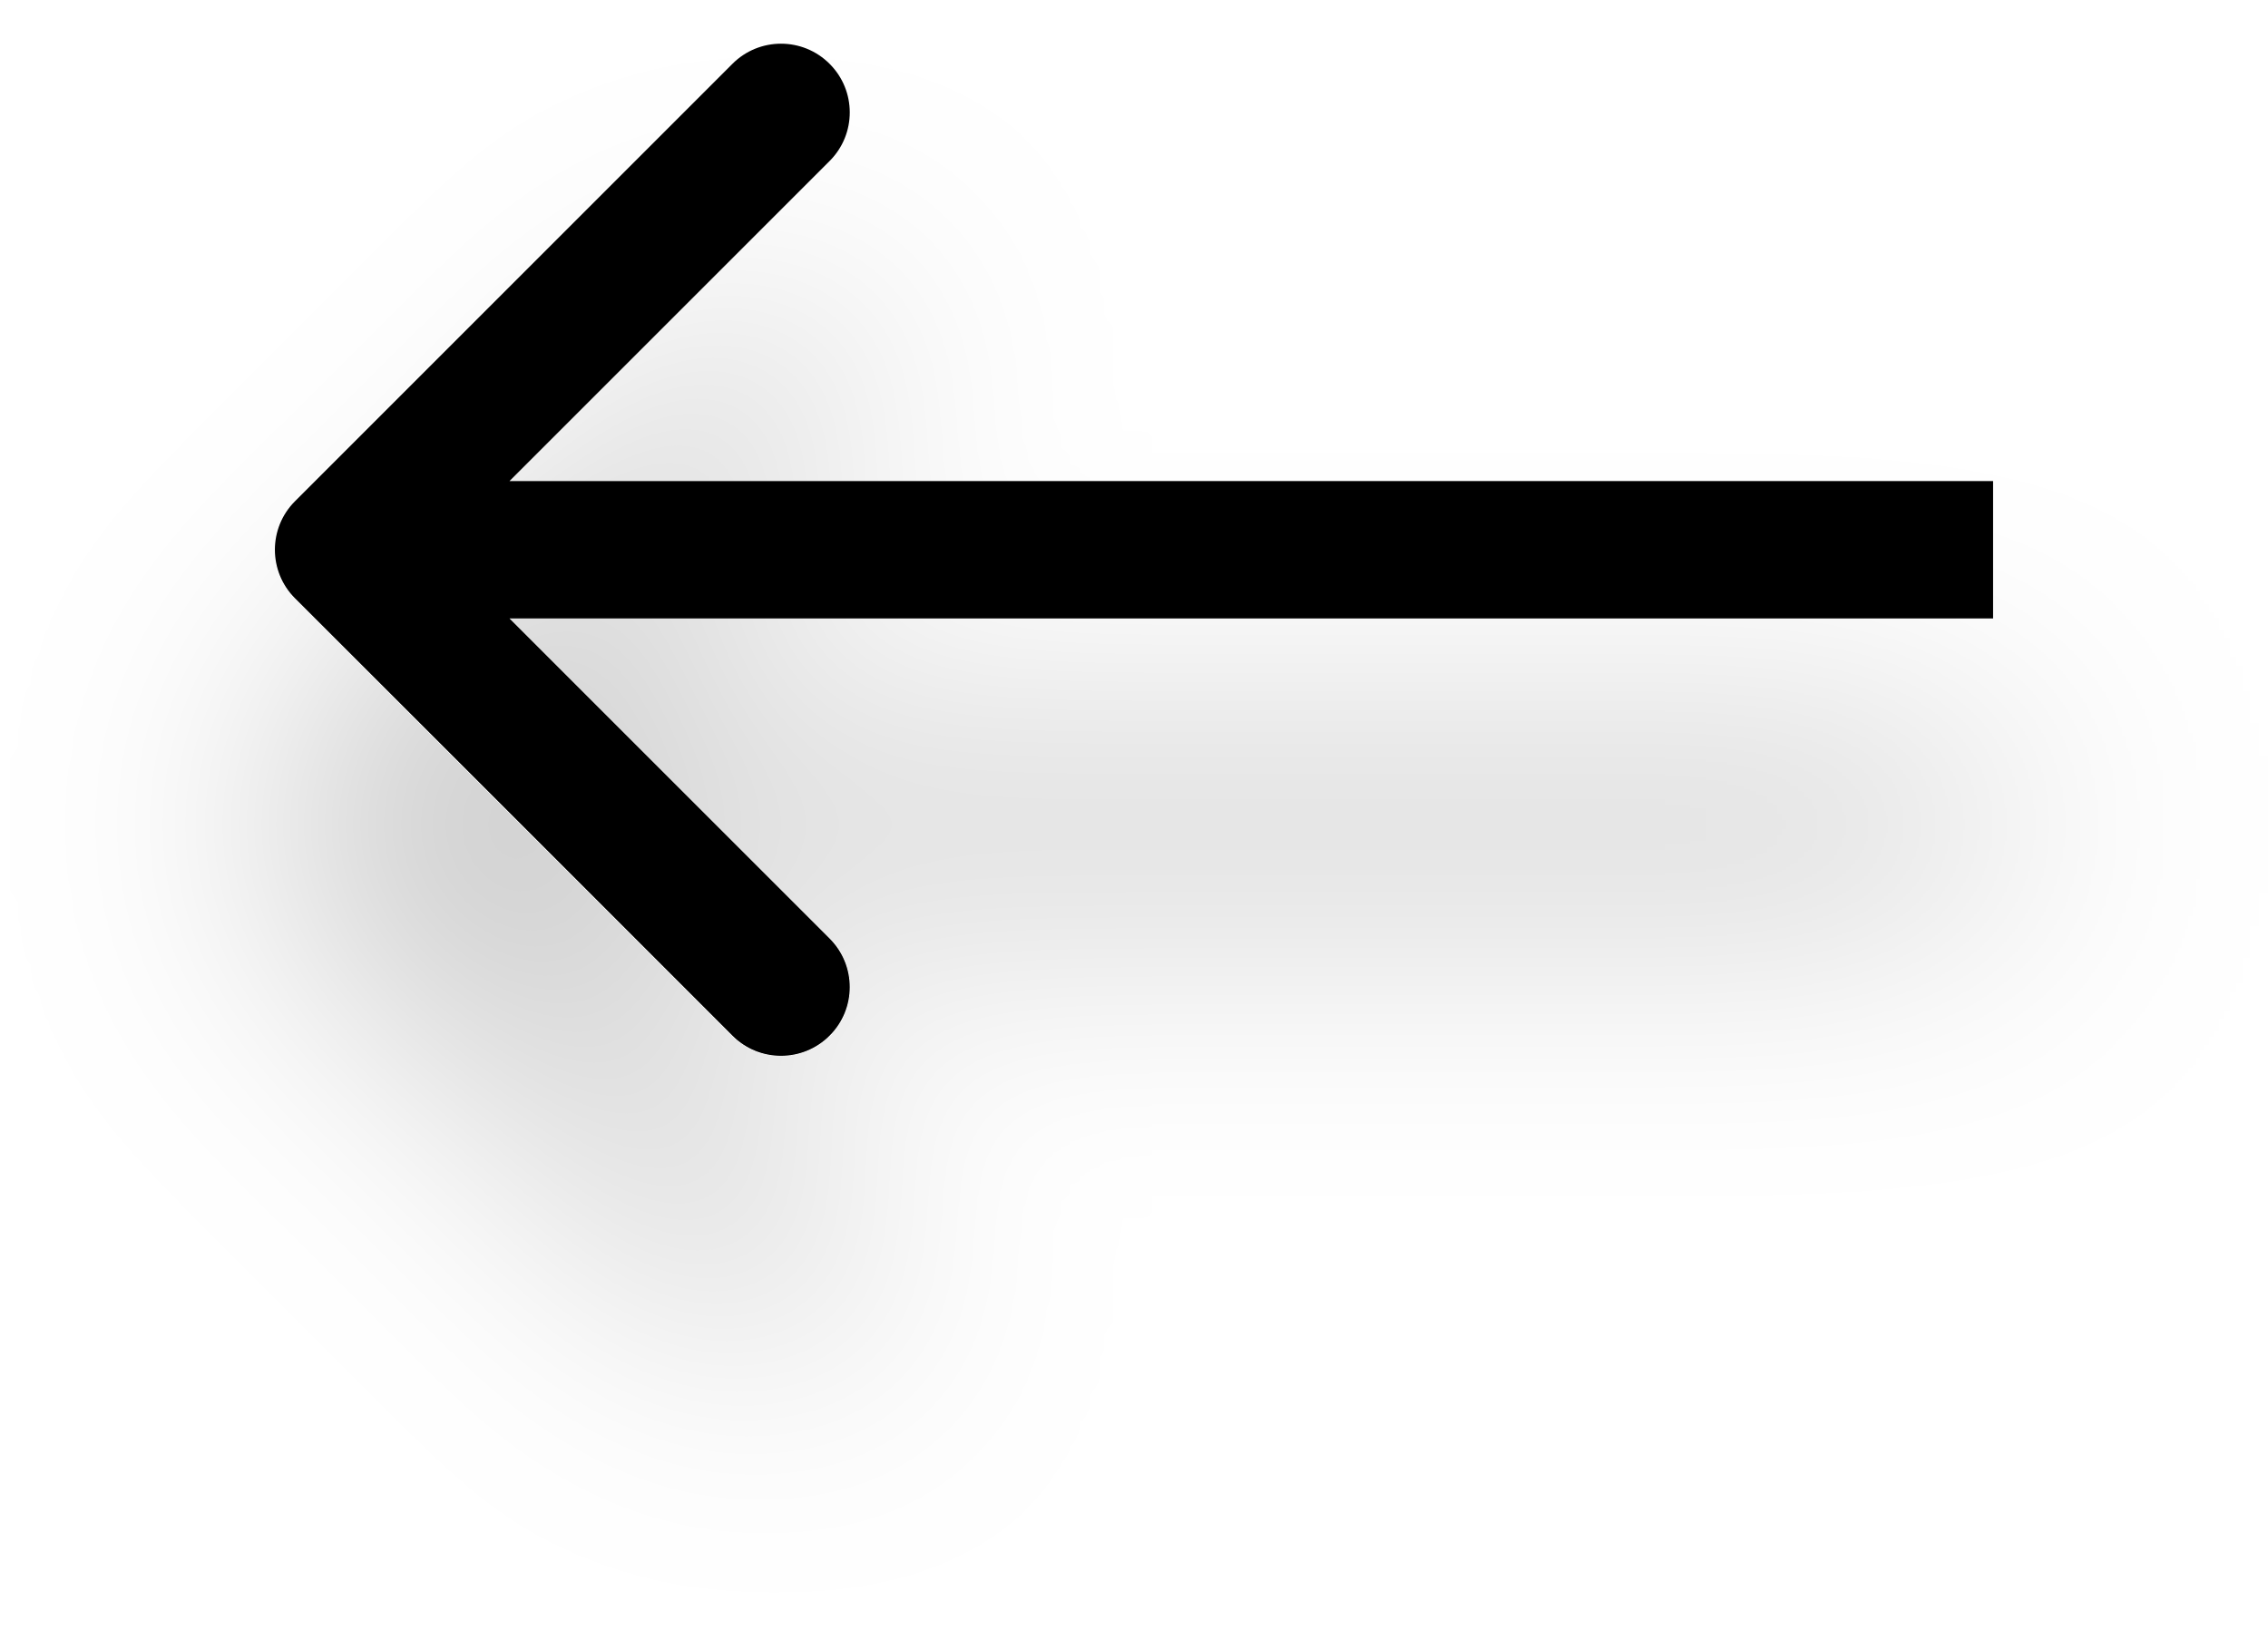
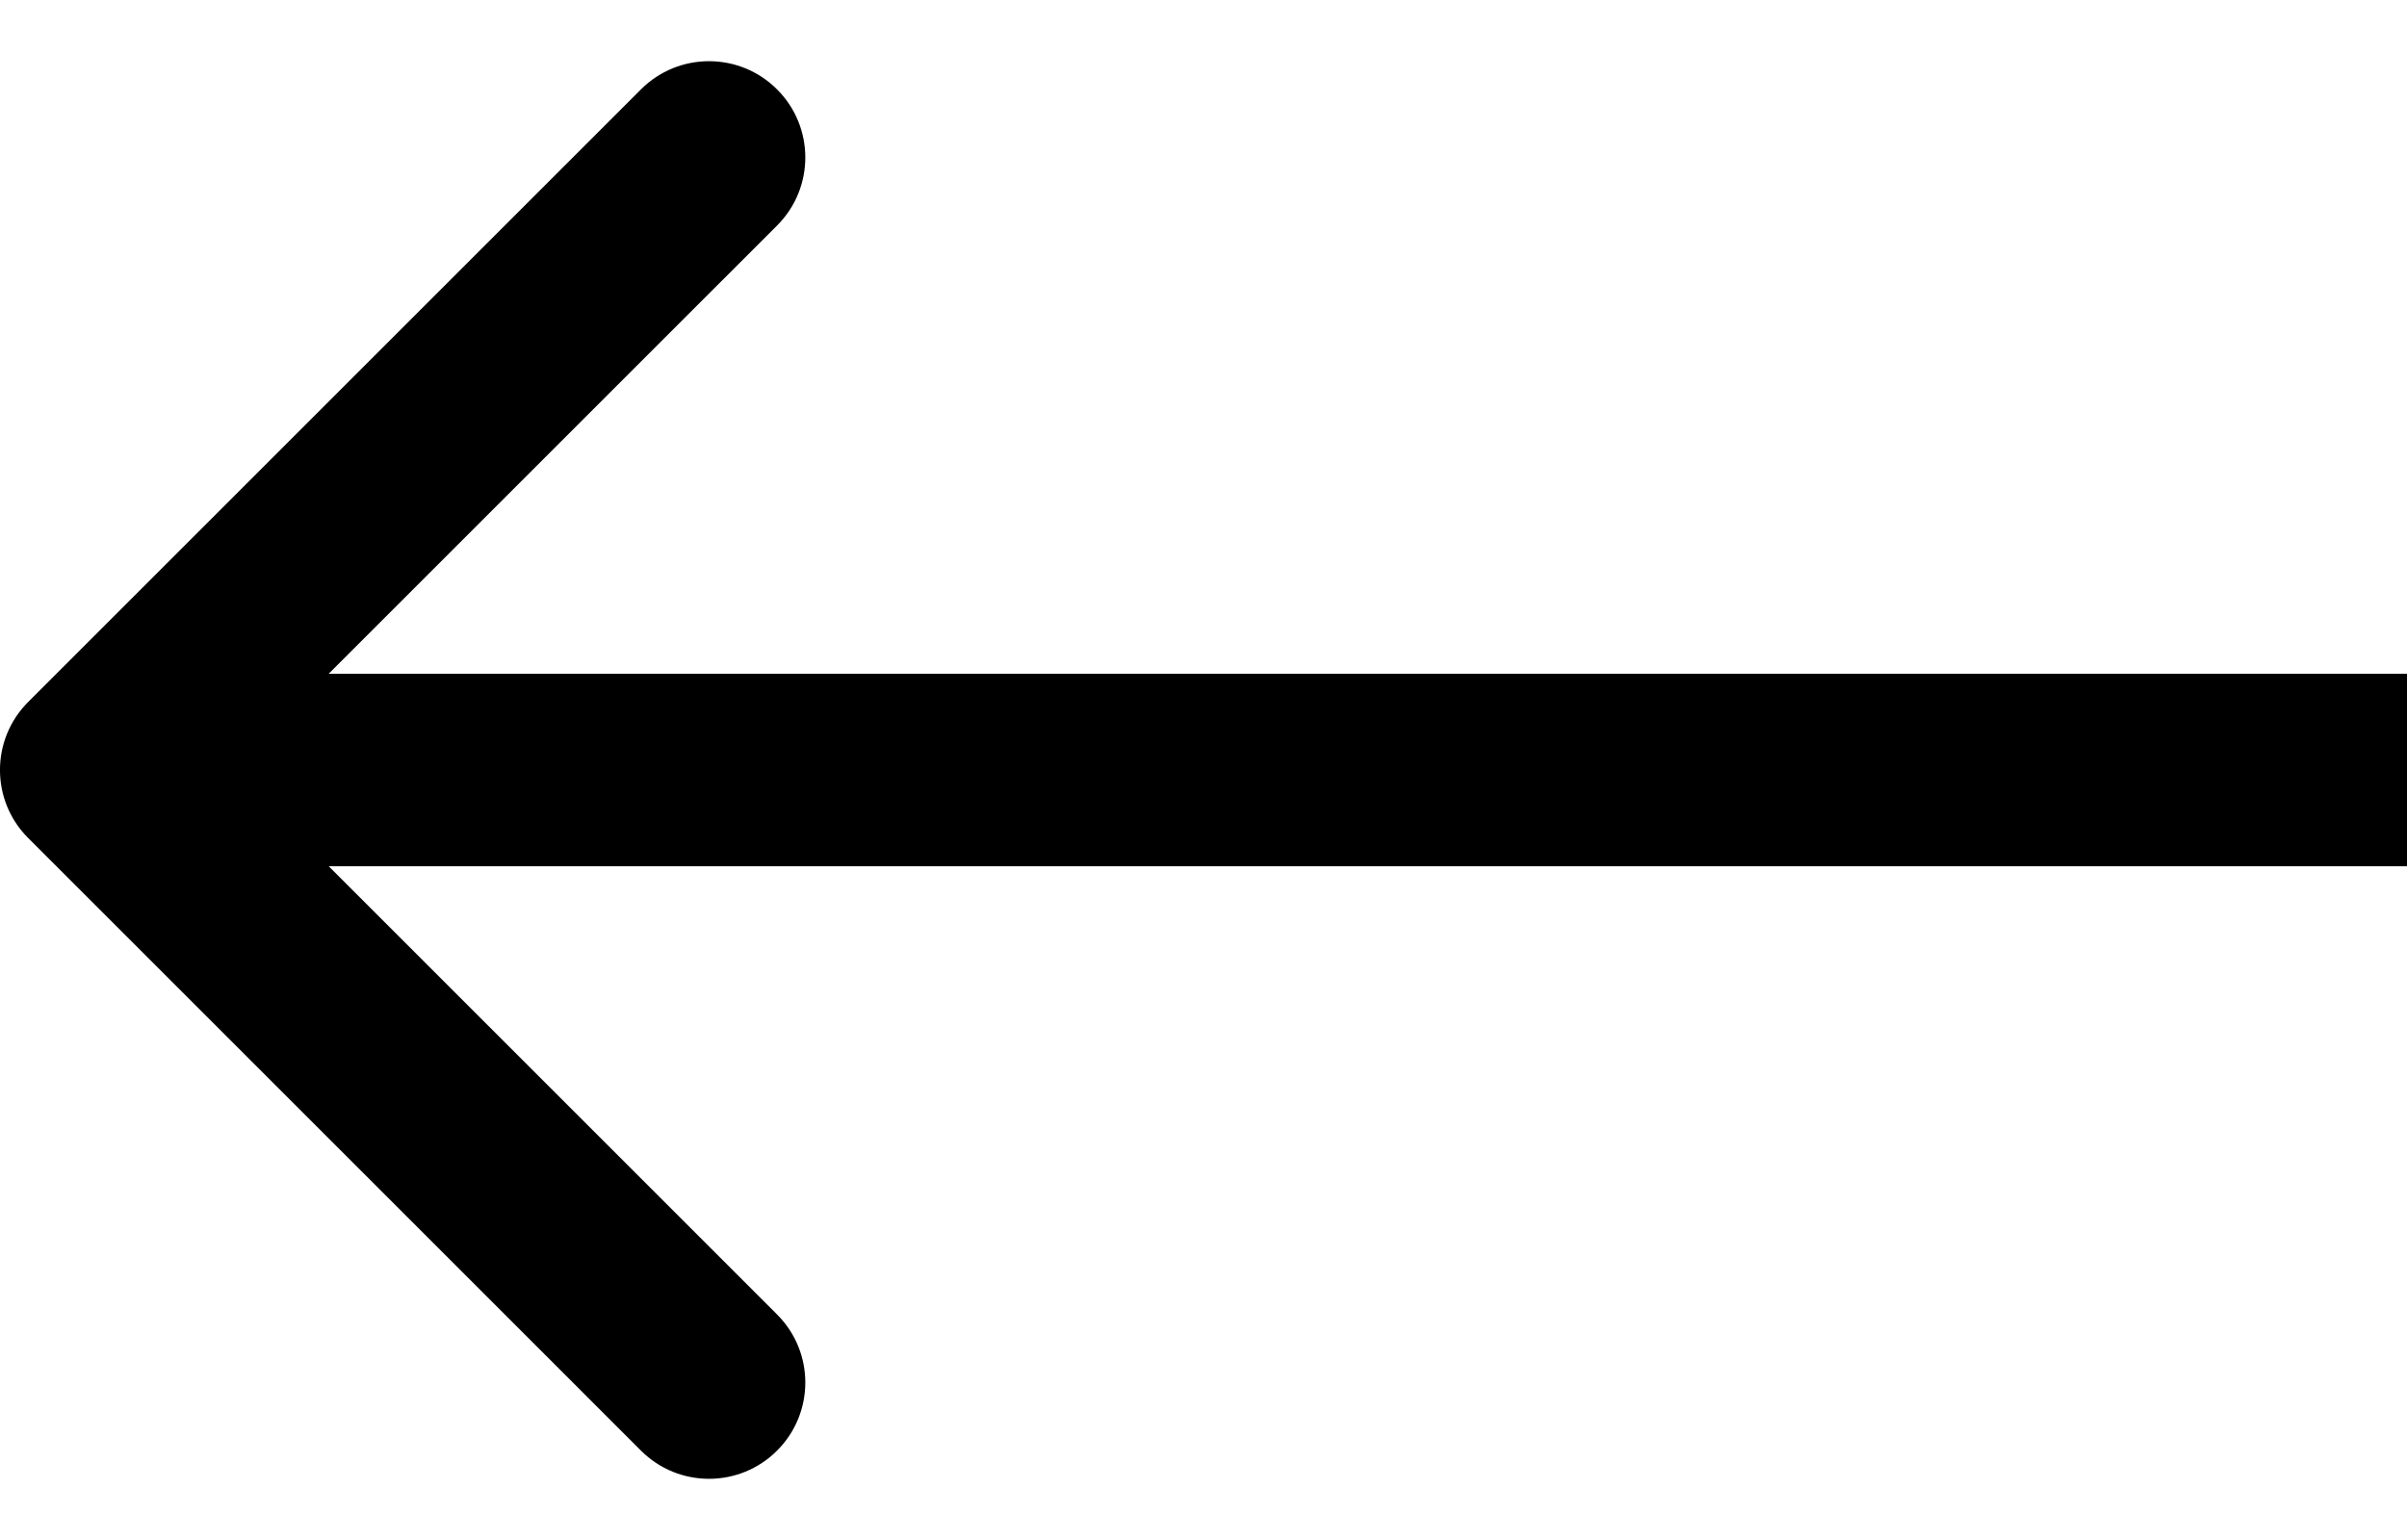
- <svg xmlns="http://www.w3.org/2000/svg" width="33" height="24" viewBox="0 0 33 24" fill="none">
-   <g filter="url(#filter0_d_104_1317)">
-     <path d="M4.293 7.293C3.902 7.683 3.902 8.317 4.293 8.707L10.657 15.071C11.047 15.462 11.681 15.462 12.071 15.071C12.462 14.681 12.462 14.047 12.071 13.657L6.414 8L12.071 2.343C12.462 1.953 12.462 1.319 12.071 0.929C11.681 0.538 11.047 0.538 10.657 0.929L4.293 7.293ZM29 7L5 7L5 9L29 9L29 7Z" fill="black" />
-   </g>
-   <defs>
-     <filter id="filter0_d_104_1317" x="0" y="0.636" width="33" height="22.729" filterUnits="userSpaceOnUse" color-interpolation-filters="sRGB">
-       <feFlood flood-opacity="0" result="BackgroundImageFix" />
-       <feColorMatrix in="SourceAlpha" type="matrix" values="0 0 0 0 0 0 0 0 0 0 0 0 0 0 0 0 0 0 127 0" result="hardAlpha" />
-       <feOffset dy="4" />
-       <feGaussianBlur stdDeviation="2" />
-       <feComposite in2="hardAlpha" operator="out" />
-       <feColorMatrix type="matrix" values="0 0 0 0 0 0 0 0 0 0 0 0 0 0 0 0 0 0 0.25 0" />
-       <feBlend mode="normal" in2="BackgroundImageFix" result="effect1_dropShadow_104_1317" />
-       <feBlend mode="normal" in="SourceGraphic" in2="effect1_dropShadow_104_1317" result="shape" />
-     </filter>
-   </defs>
+ <svg xmlns="http://www.w3.org/2000/svg" width="25" height="16" viewBox="0 0 25 16" fill="none">
+   <path d="M0.293 7.293C-0.098 7.683 -0.098 8.317 0.293 8.707L6.657 15.071C7.047 15.462 7.681 15.462 8.071 15.071C8.462 14.681 8.462 14.047 8.071 13.657L2.414 8L8.071 2.343C8.462 1.953 8.462 1.319 8.071 0.929C7.681 0.538 7.047 0.538 6.657 0.929L0.293 7.293ZM25 7L1 7L1 9L25 9L25 7Z" fill="black" />
</svg>
